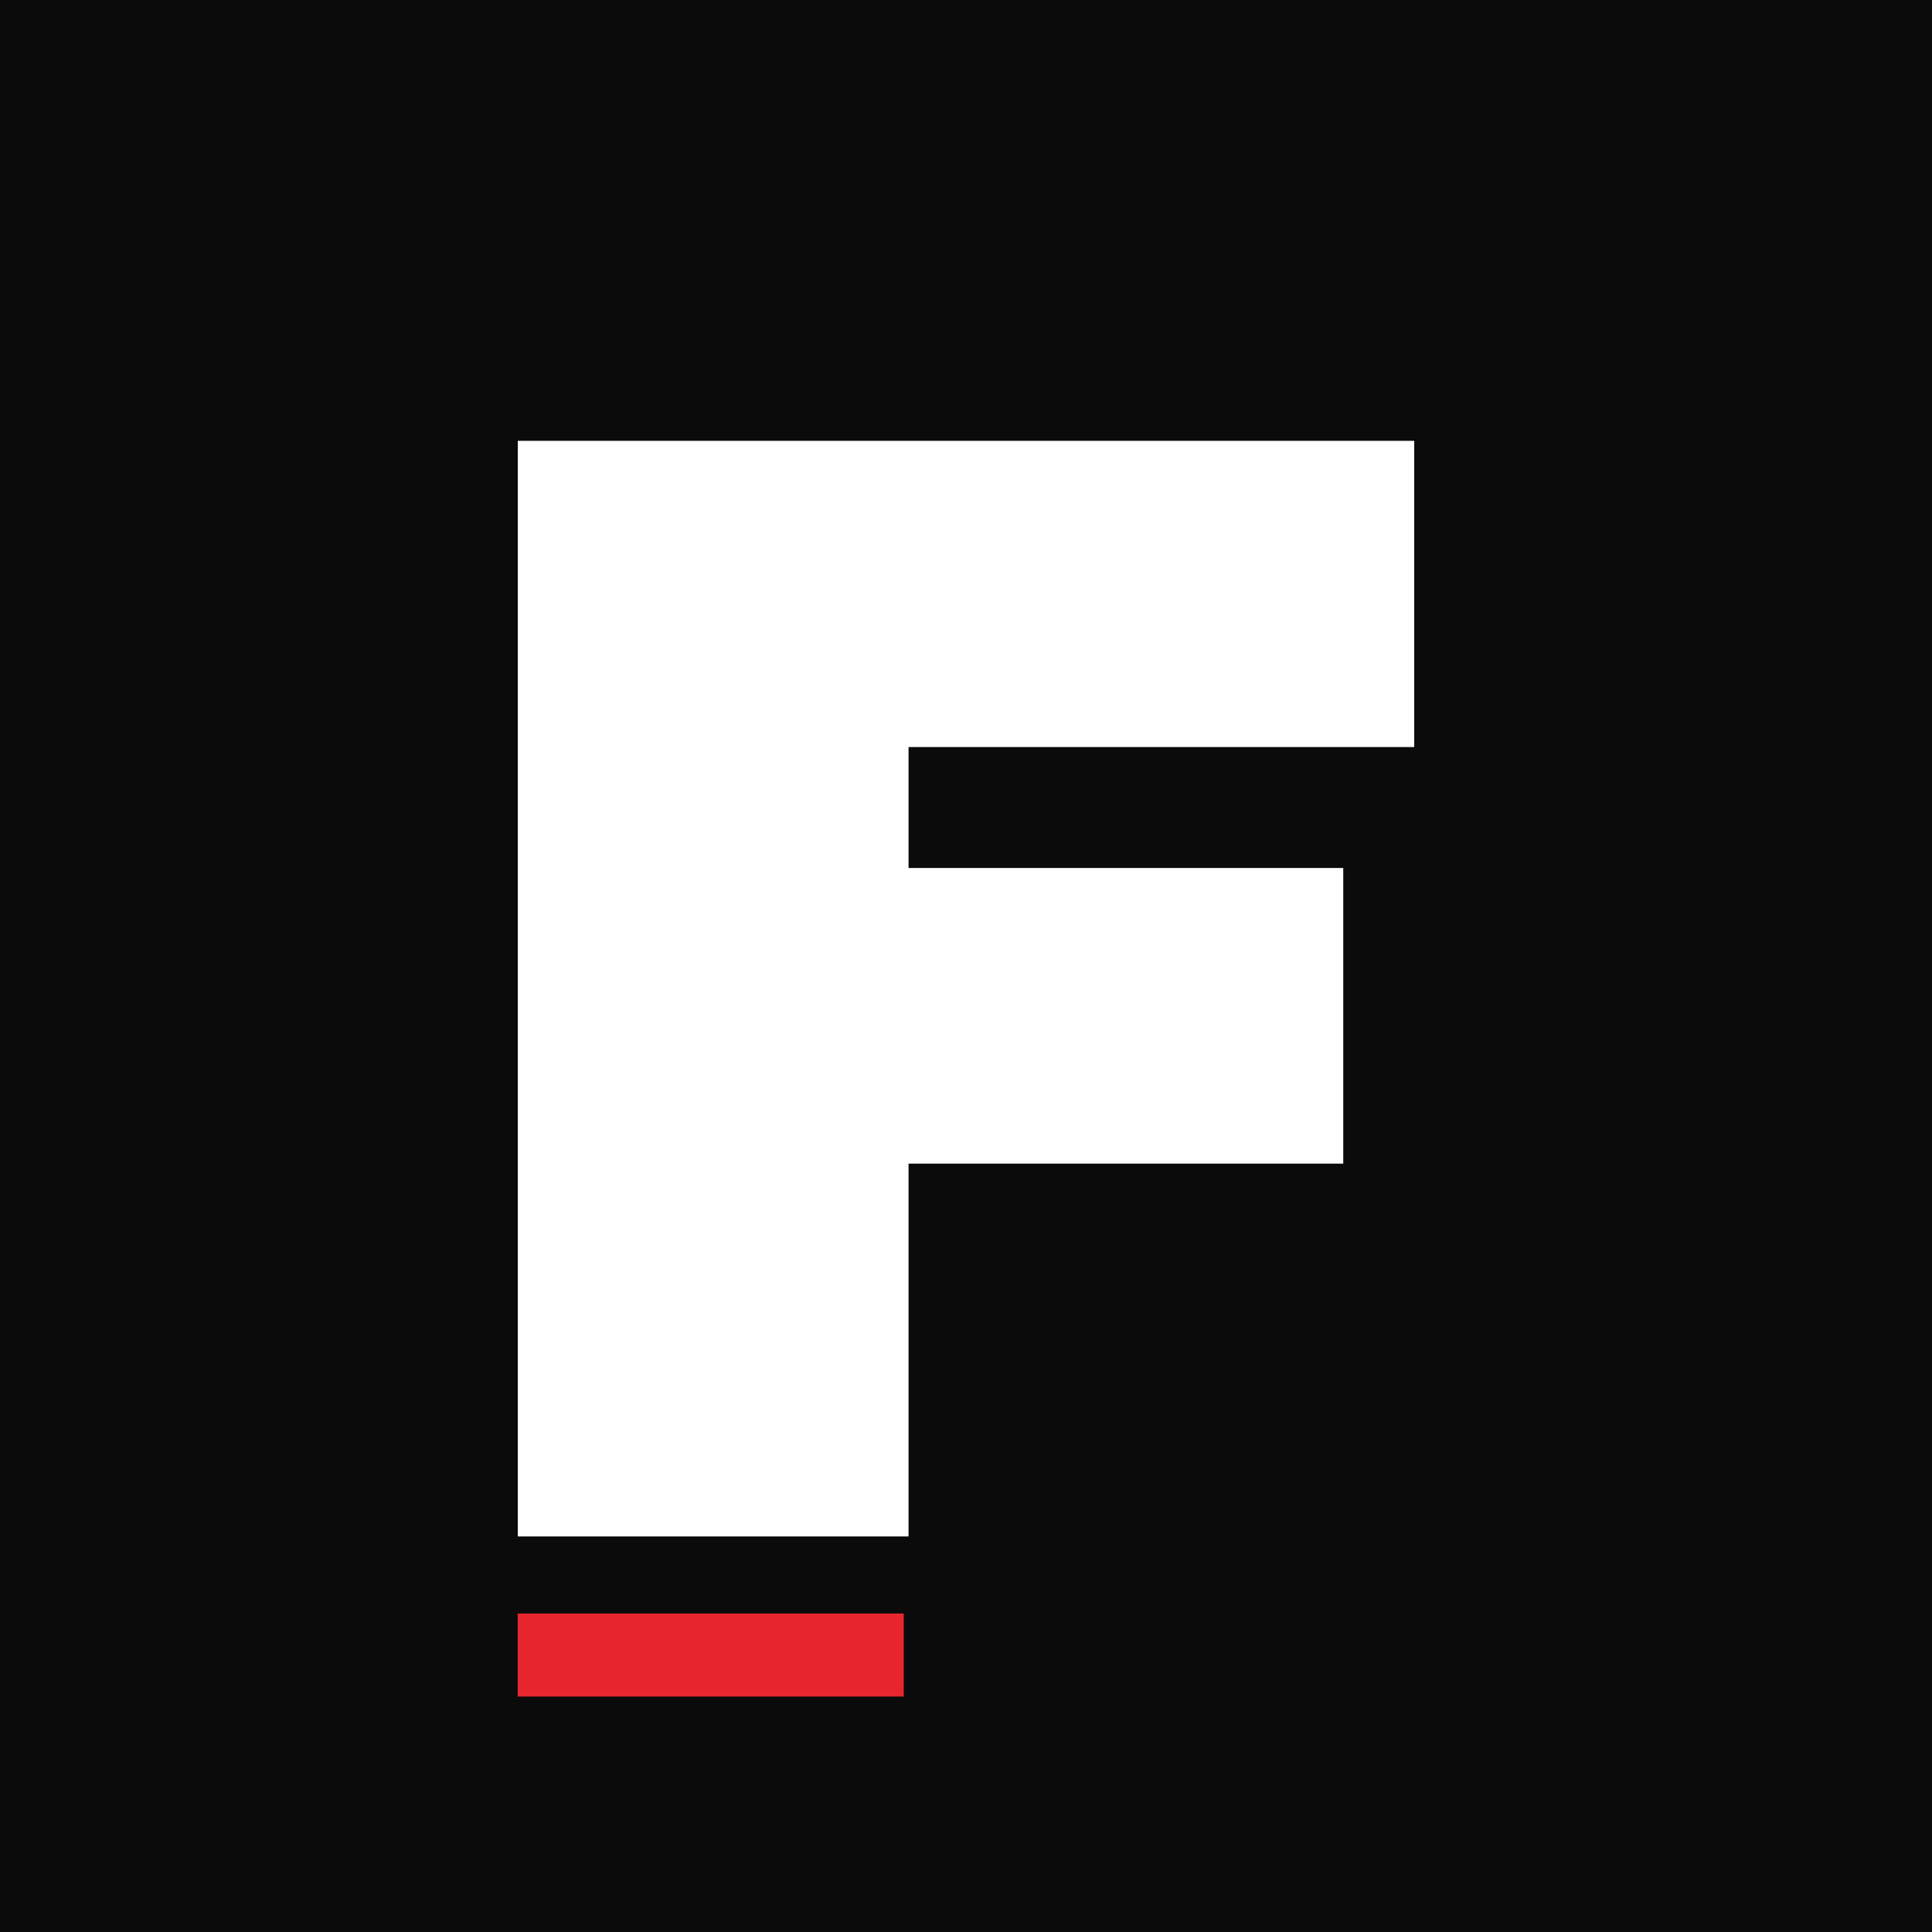
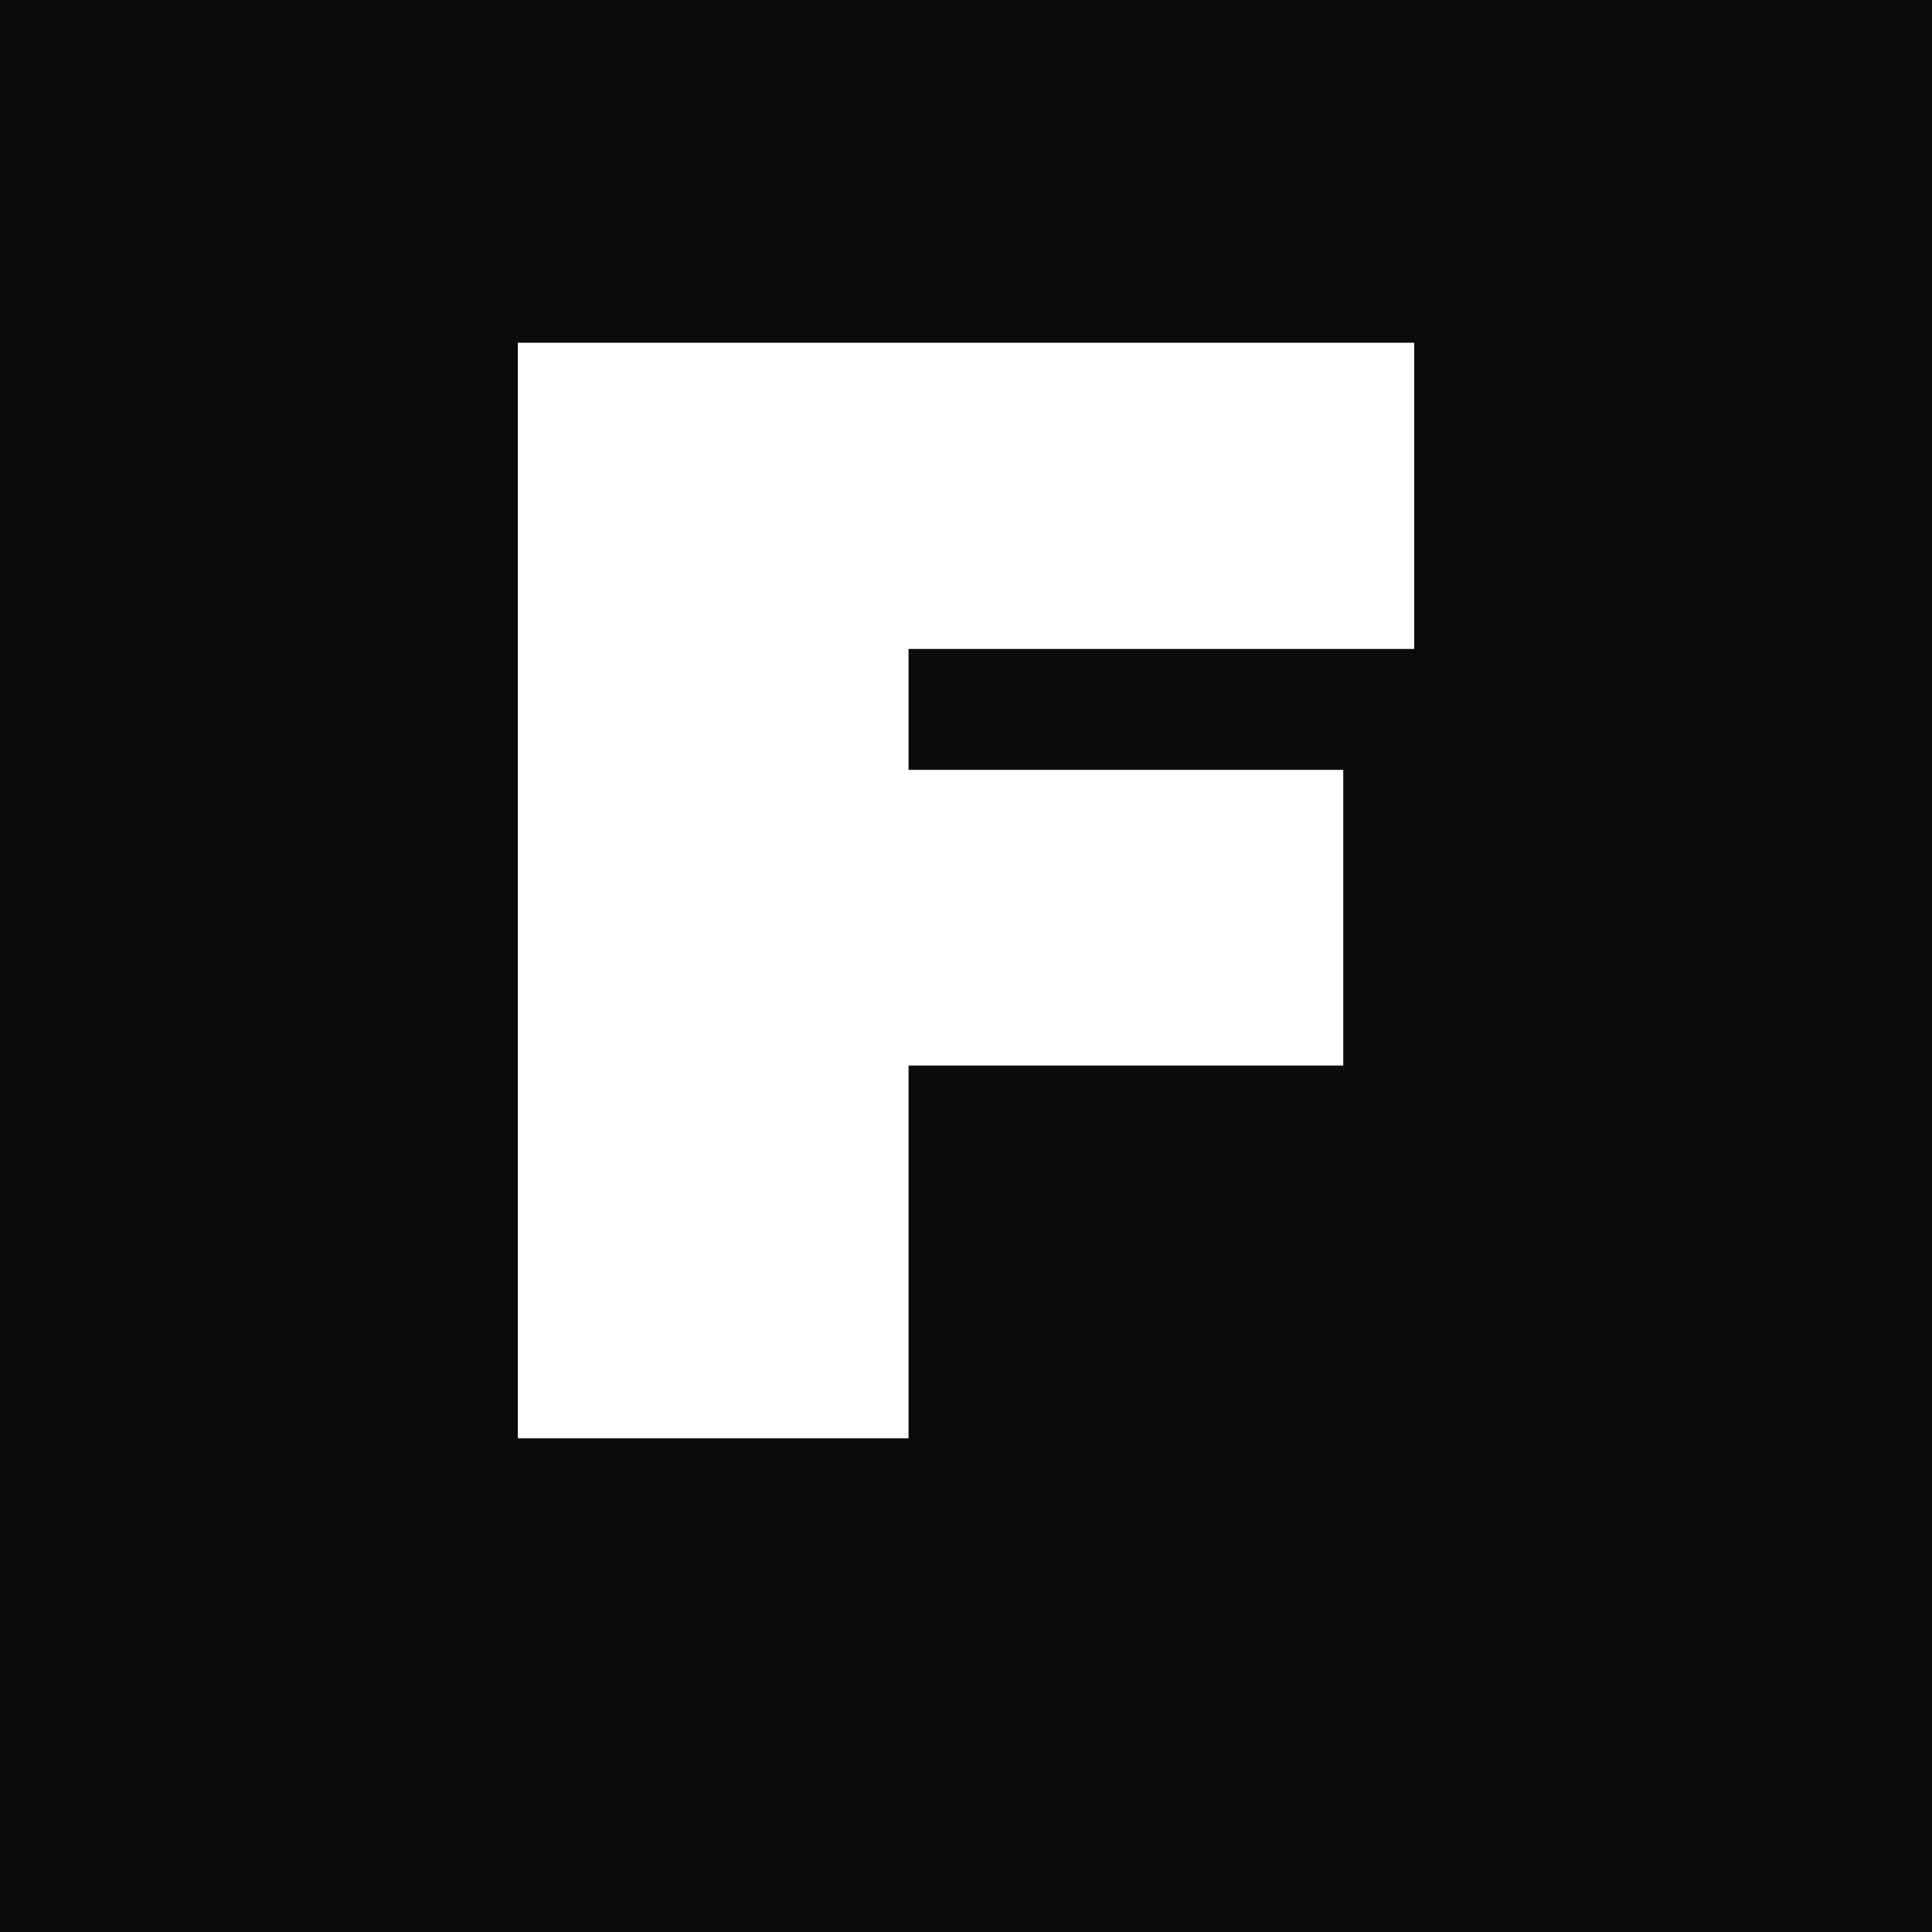
<svg xmlns="http://www.w3.org/2000/svg" width="1024" height="1024" viewBox="0 0 1024 1024" role="img" aria-label="FIGHT">
  <rect width="1024" height="1024" fill="#0B0B0C" />
-   <path fill="#FFFFFF" stroke="#FFFFFF" stroke-width="30.3" stroke-linejoin="miter" d="M289.6 248.8H734.4V380.8H466.4V475.2H696.8V601.6H466.4V799.2H289.6Z" />
-   <rect x="274.4" y="855.2" width="204.6" height="44" fill="#E8262E" />
+   <path fill="#FFFFFF" stroke="#FFFFFF" stroke-width="30.3" stroke-linejoin="miter" d="M289.6 196.8H734.4V328.8H466.4V423.2H696.8V549.6H466.4V747.2H289.6Z" />
</svg>
